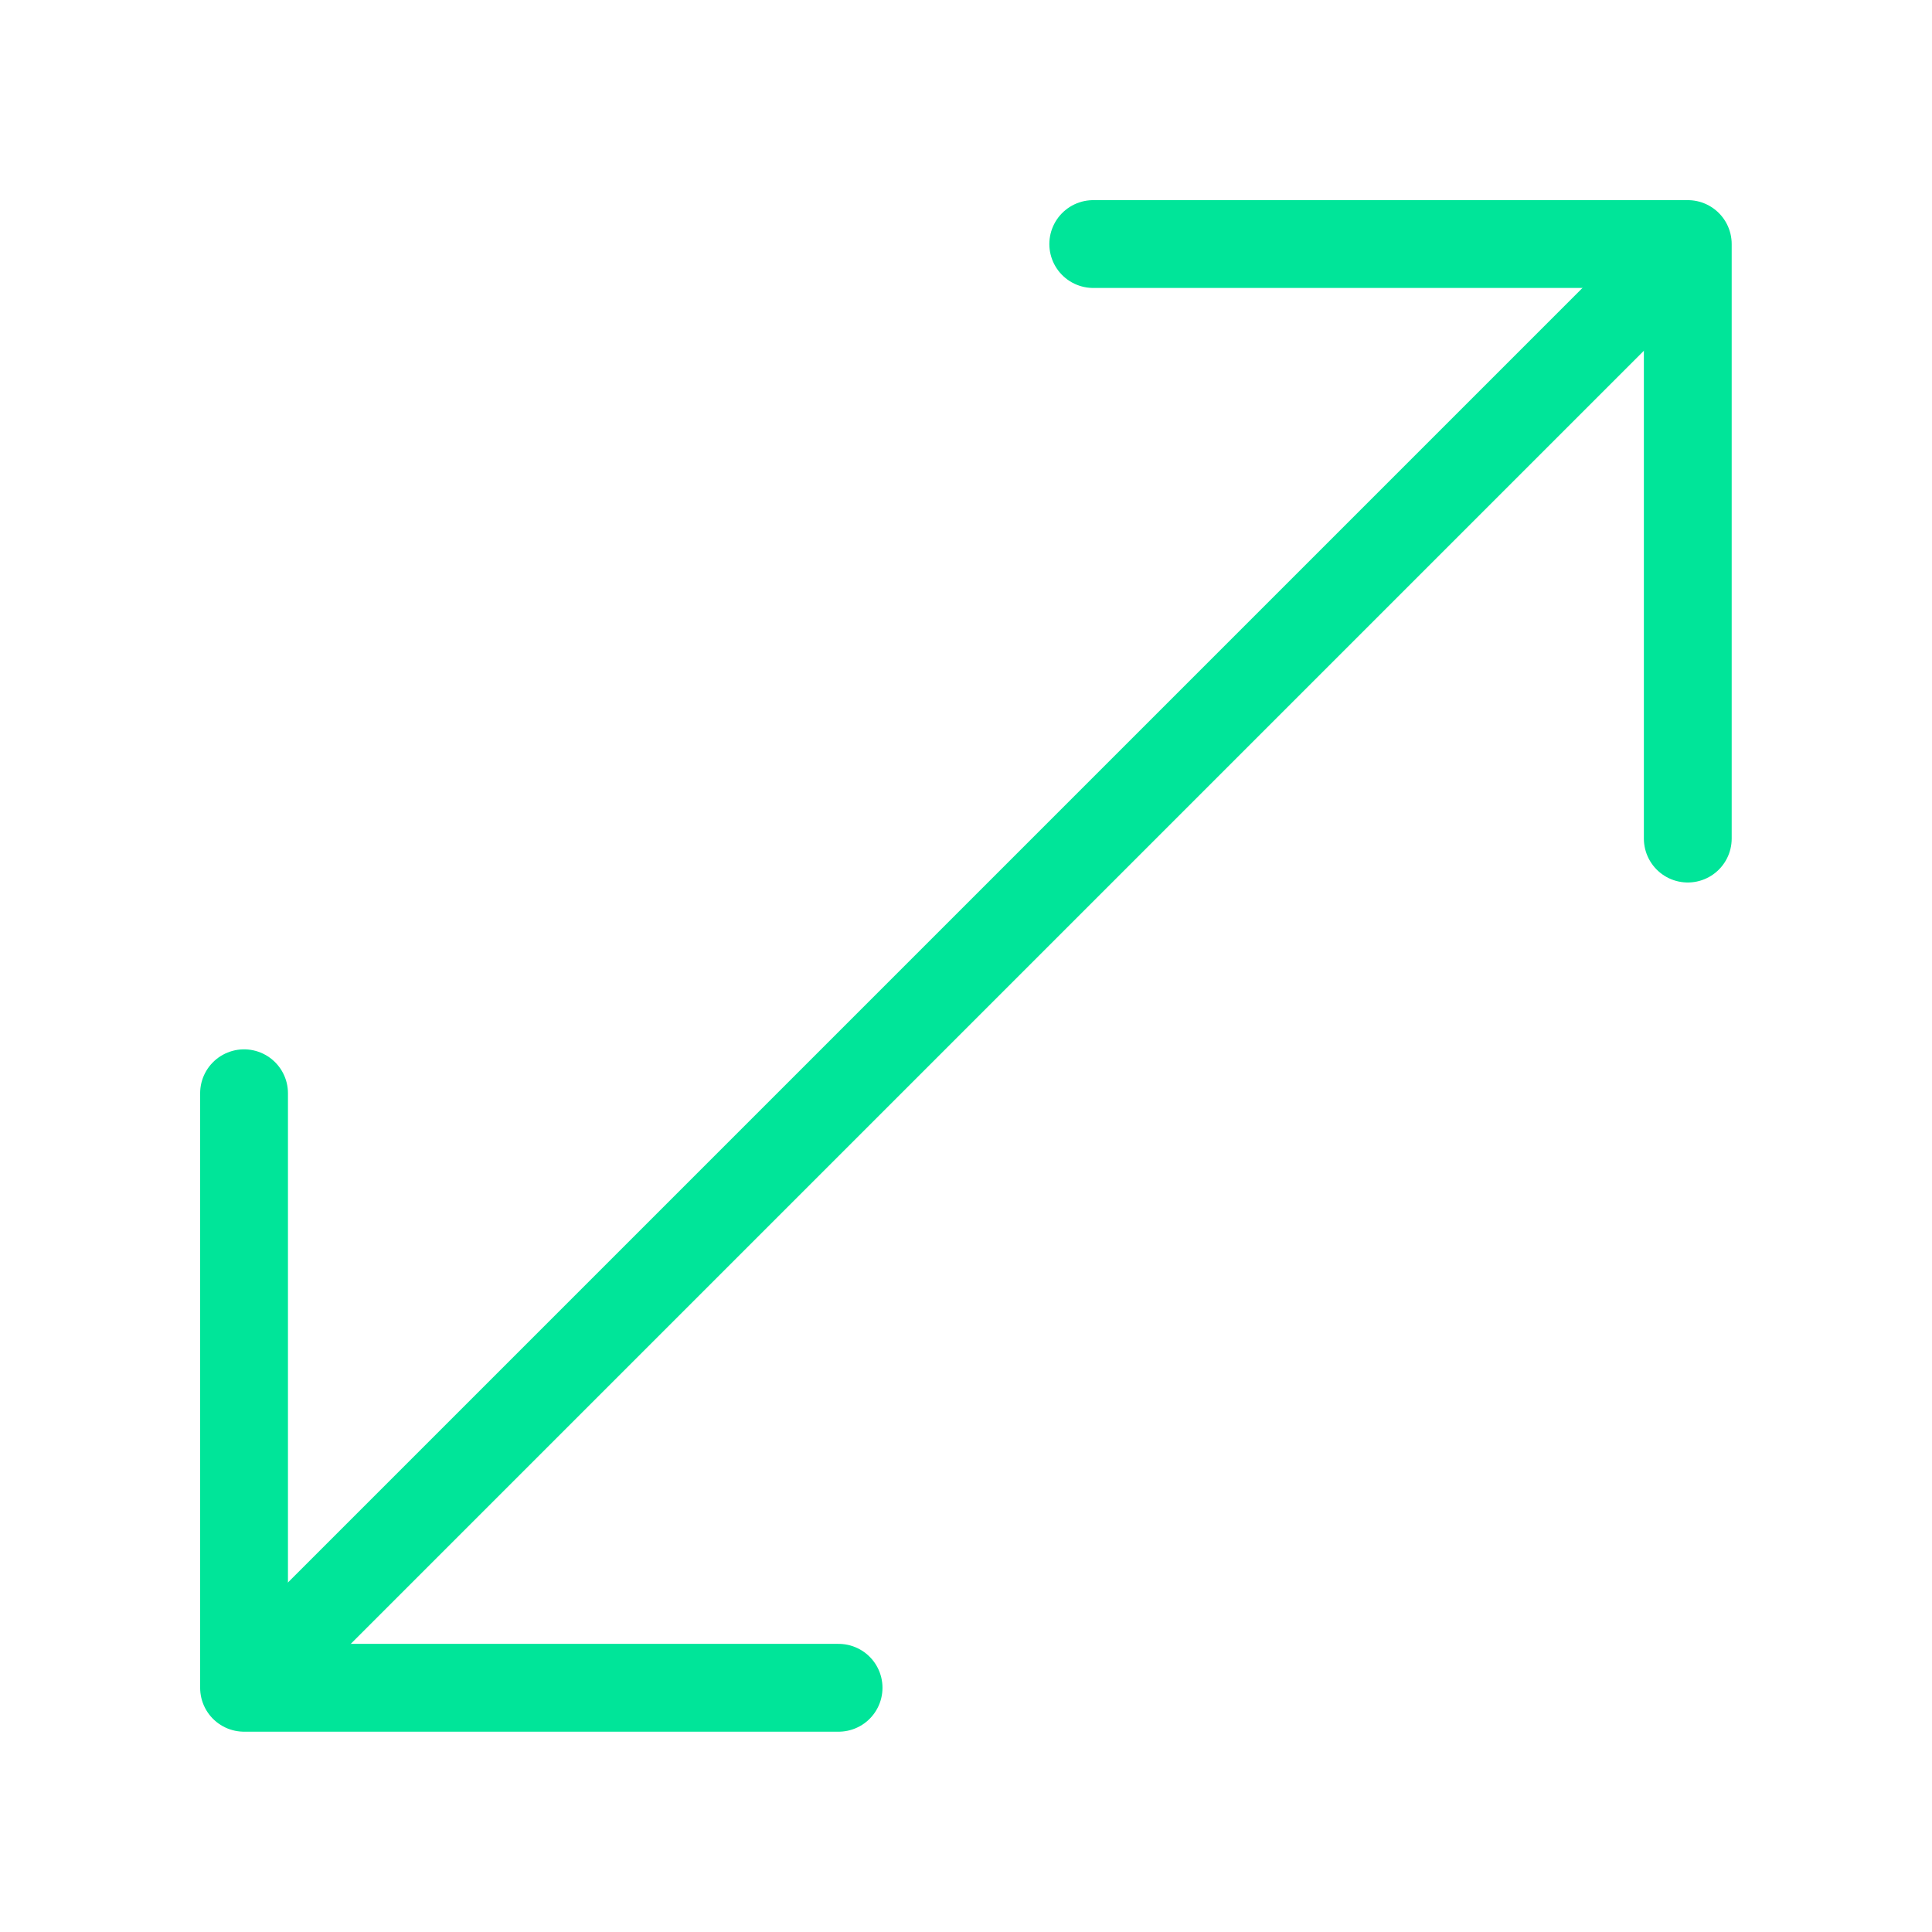
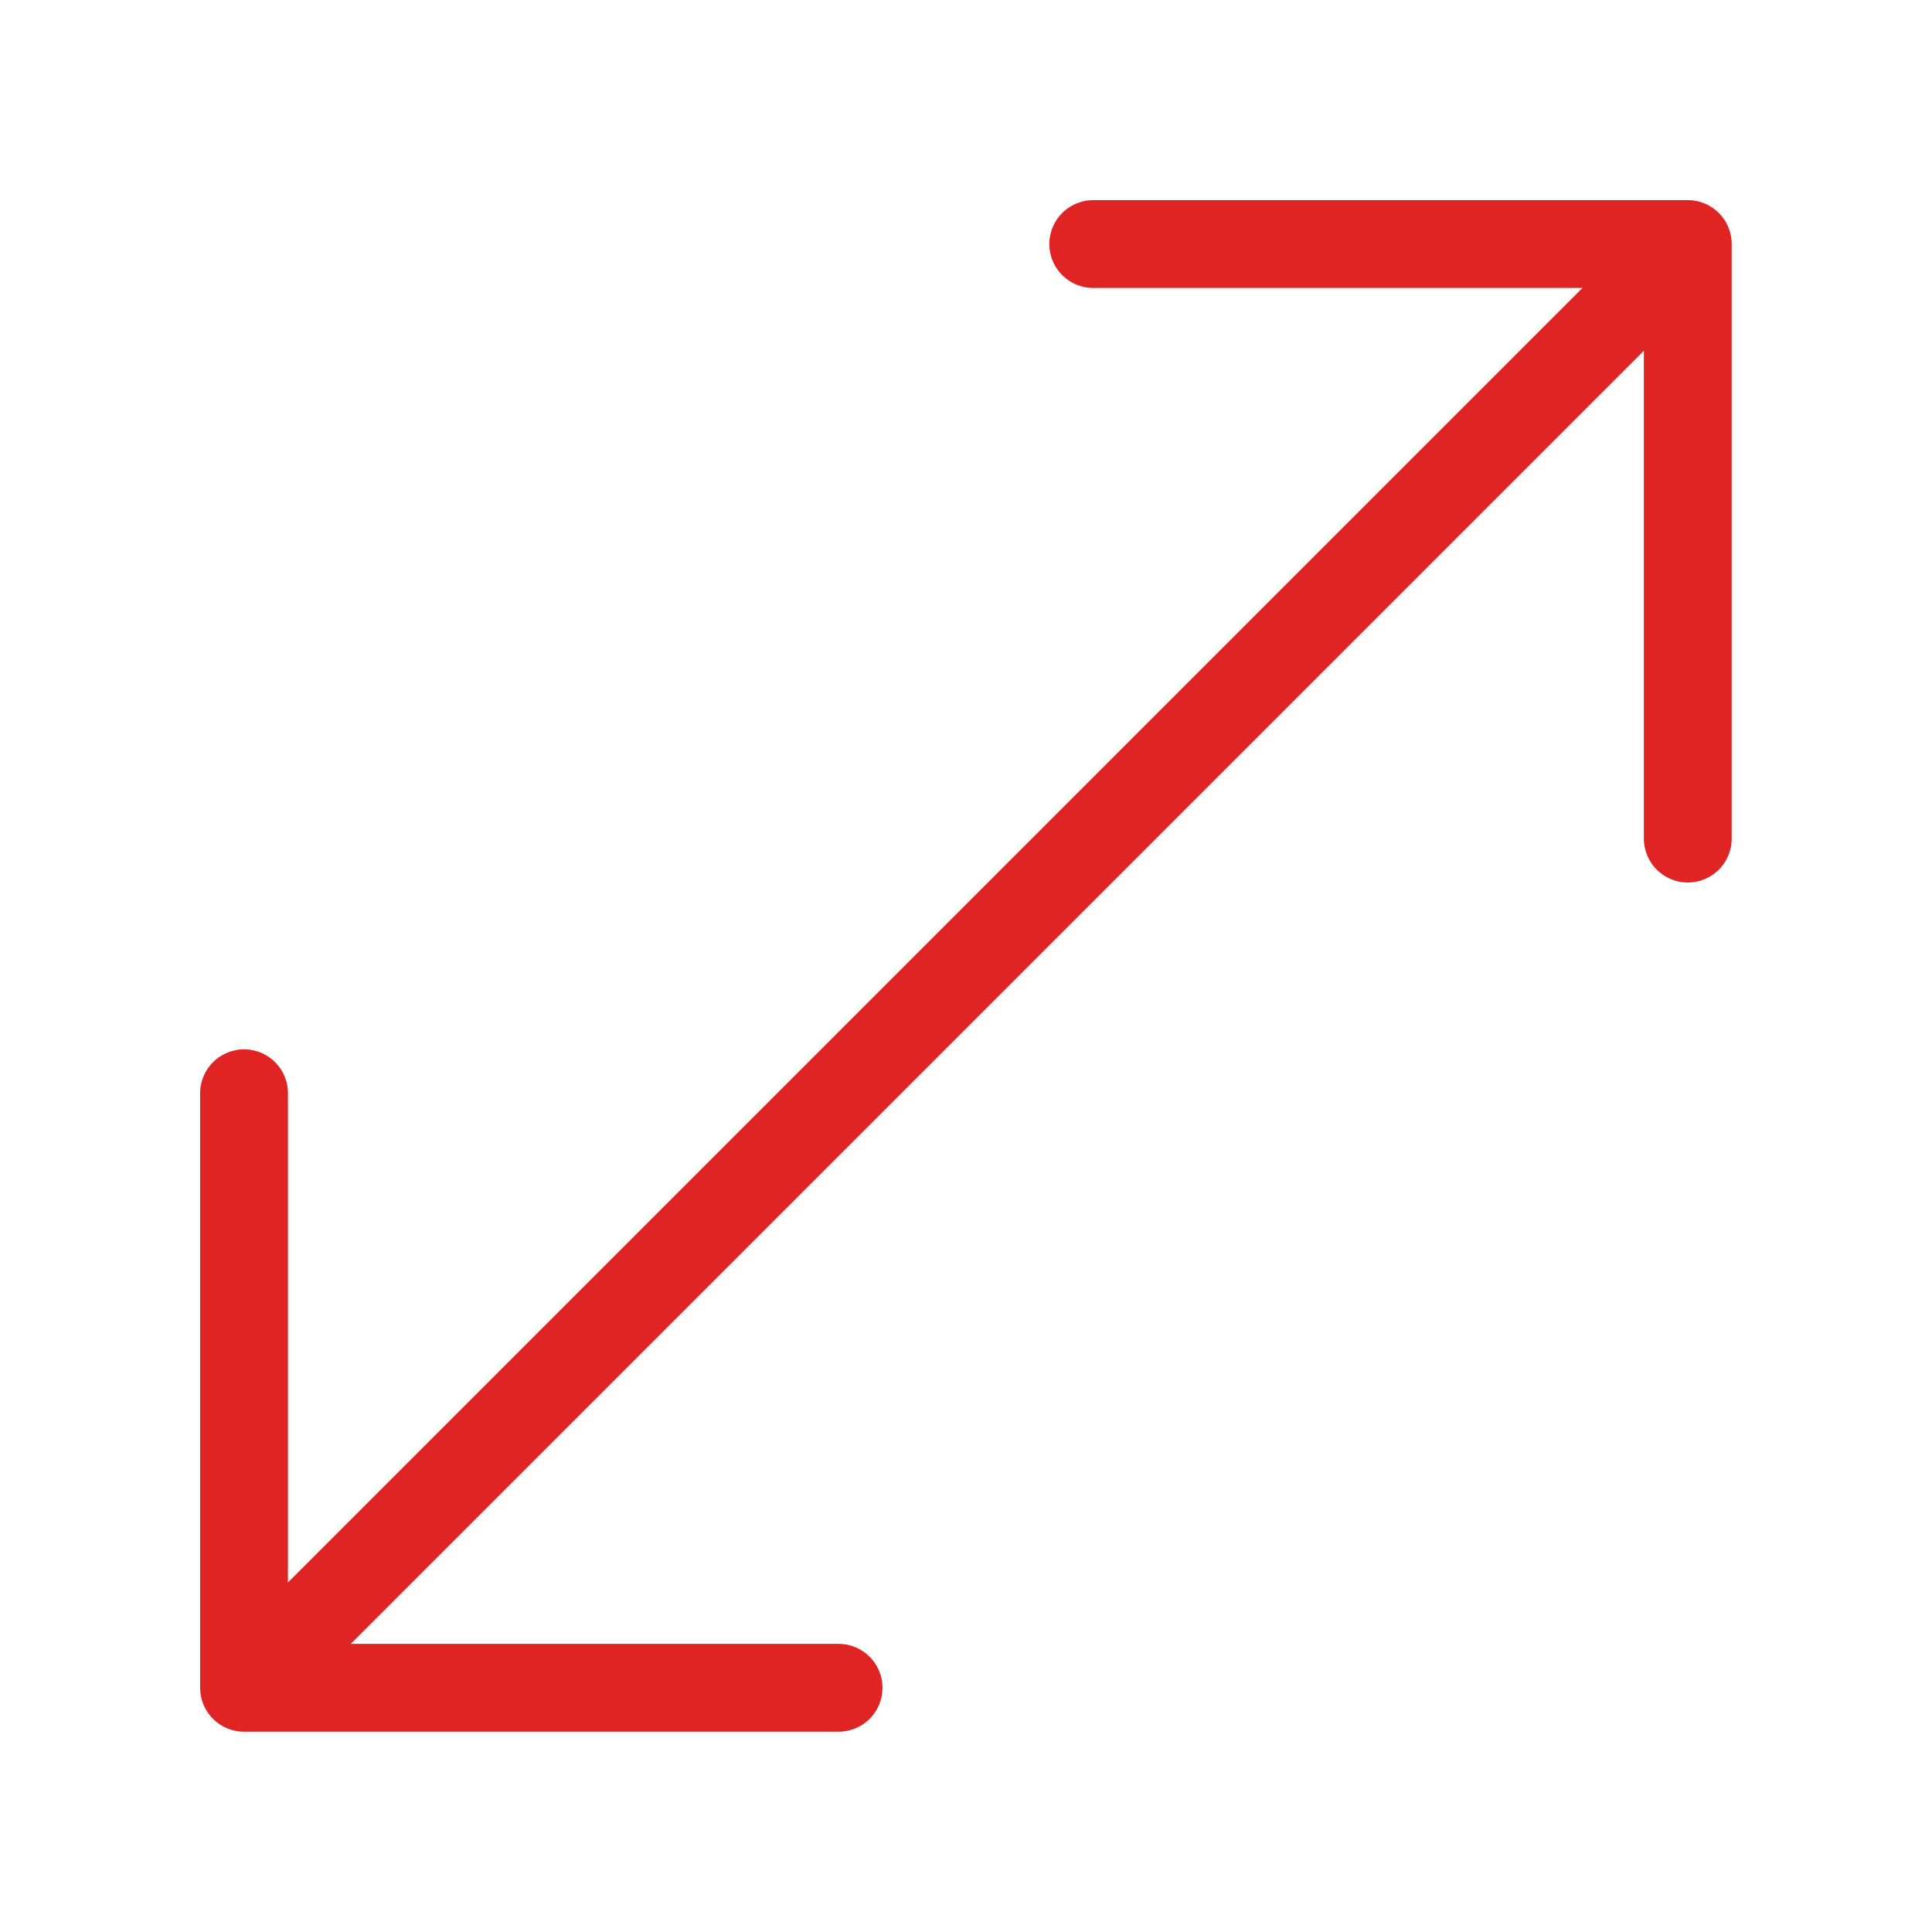
<svg xmlns="http://www.w3.org/2000/svg" width="22" height="22" viewBox="0 0 22 22" fill="none">
-   <path d="M9.549 19.219H2.779V12.449" stroke="#00E599" stroke-linecap="round" stroke-linejoin="round" />
-   <path d="M19.219 9.549V2.779H12.449" stroke="#00E599" stroke-linecap="round" stroke-linejoin="round" />
-   <path d="M3.197 18.809L18.809 3.197" stroke="#00E599" stroke-linecap="round" stroke-linejoin="round" />
+   <path d="M9.549 19.219H2.779V12.449" stroke="#E02424" stroke-linecap="round" stroke-linejoin="round" />
+   <path d="M19.219 9.549V2.779H12.449" stroke="#E02424" stroke-linecap="round" stroke-linejoin="round" />
+   <path d="M3.197 18.809L18.809 3.197" stroke="#E02424" stroke-linecap="round" stroke-linejoin="round" />
</svg>
